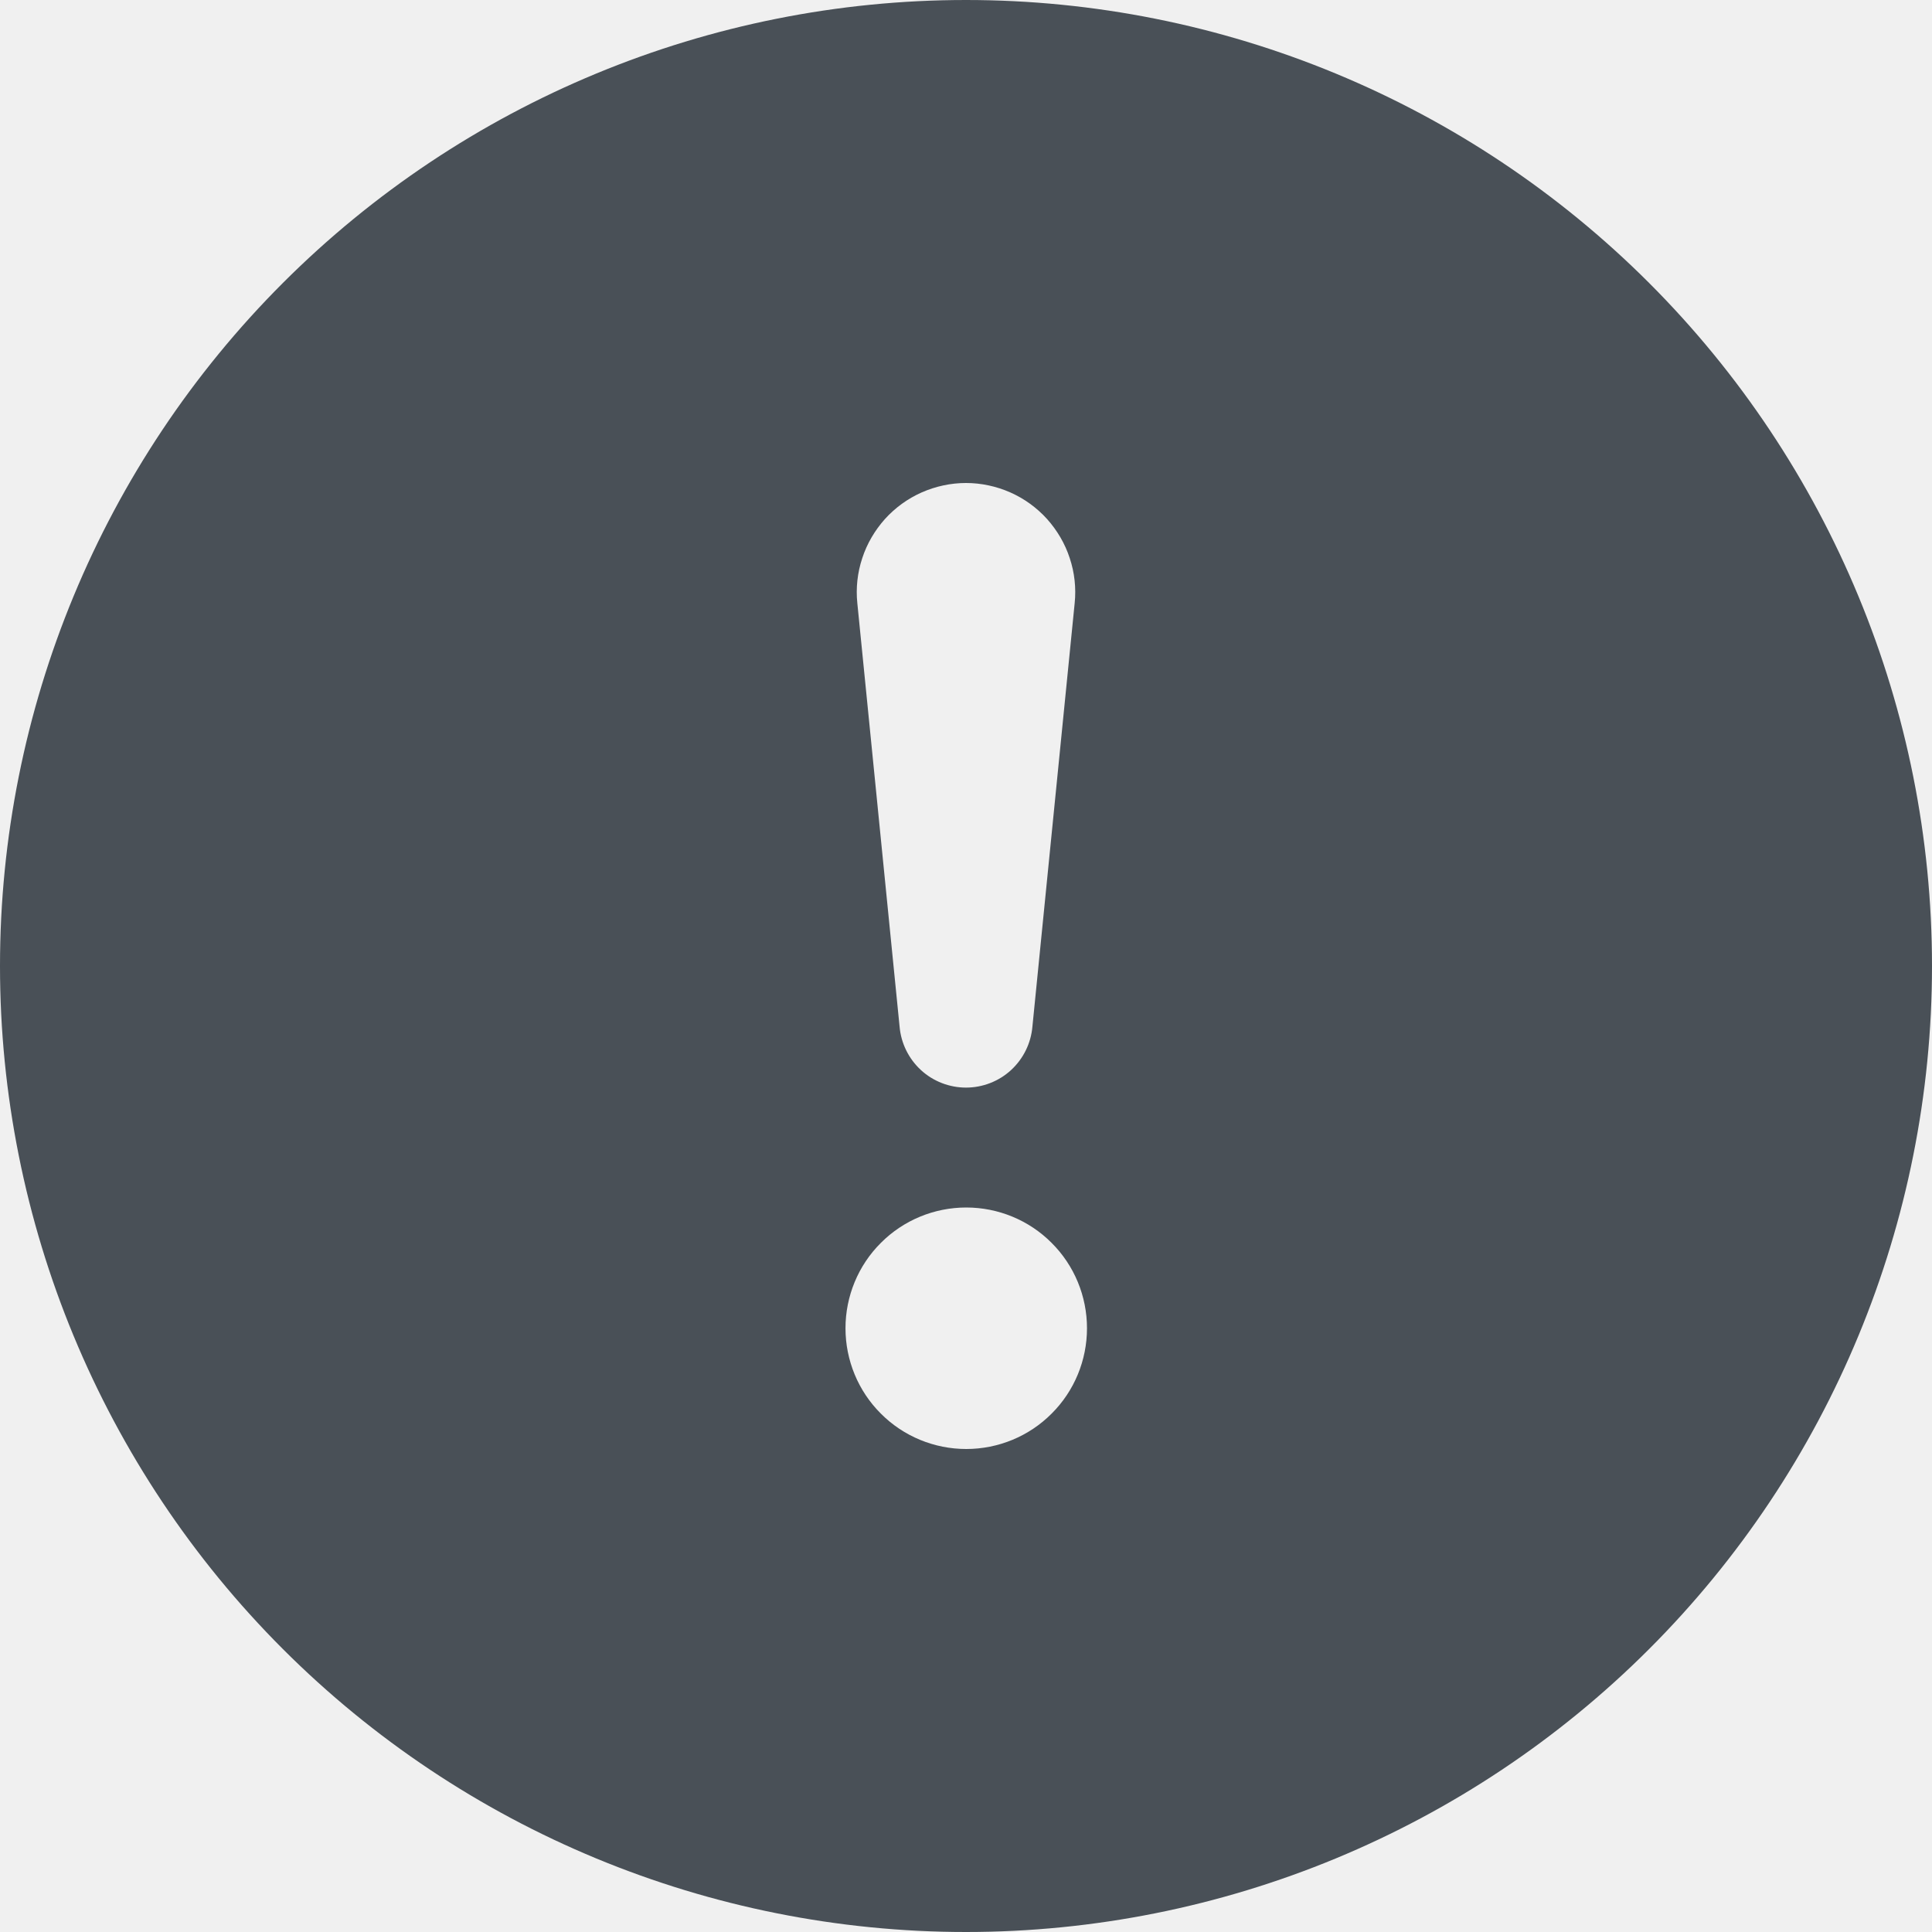
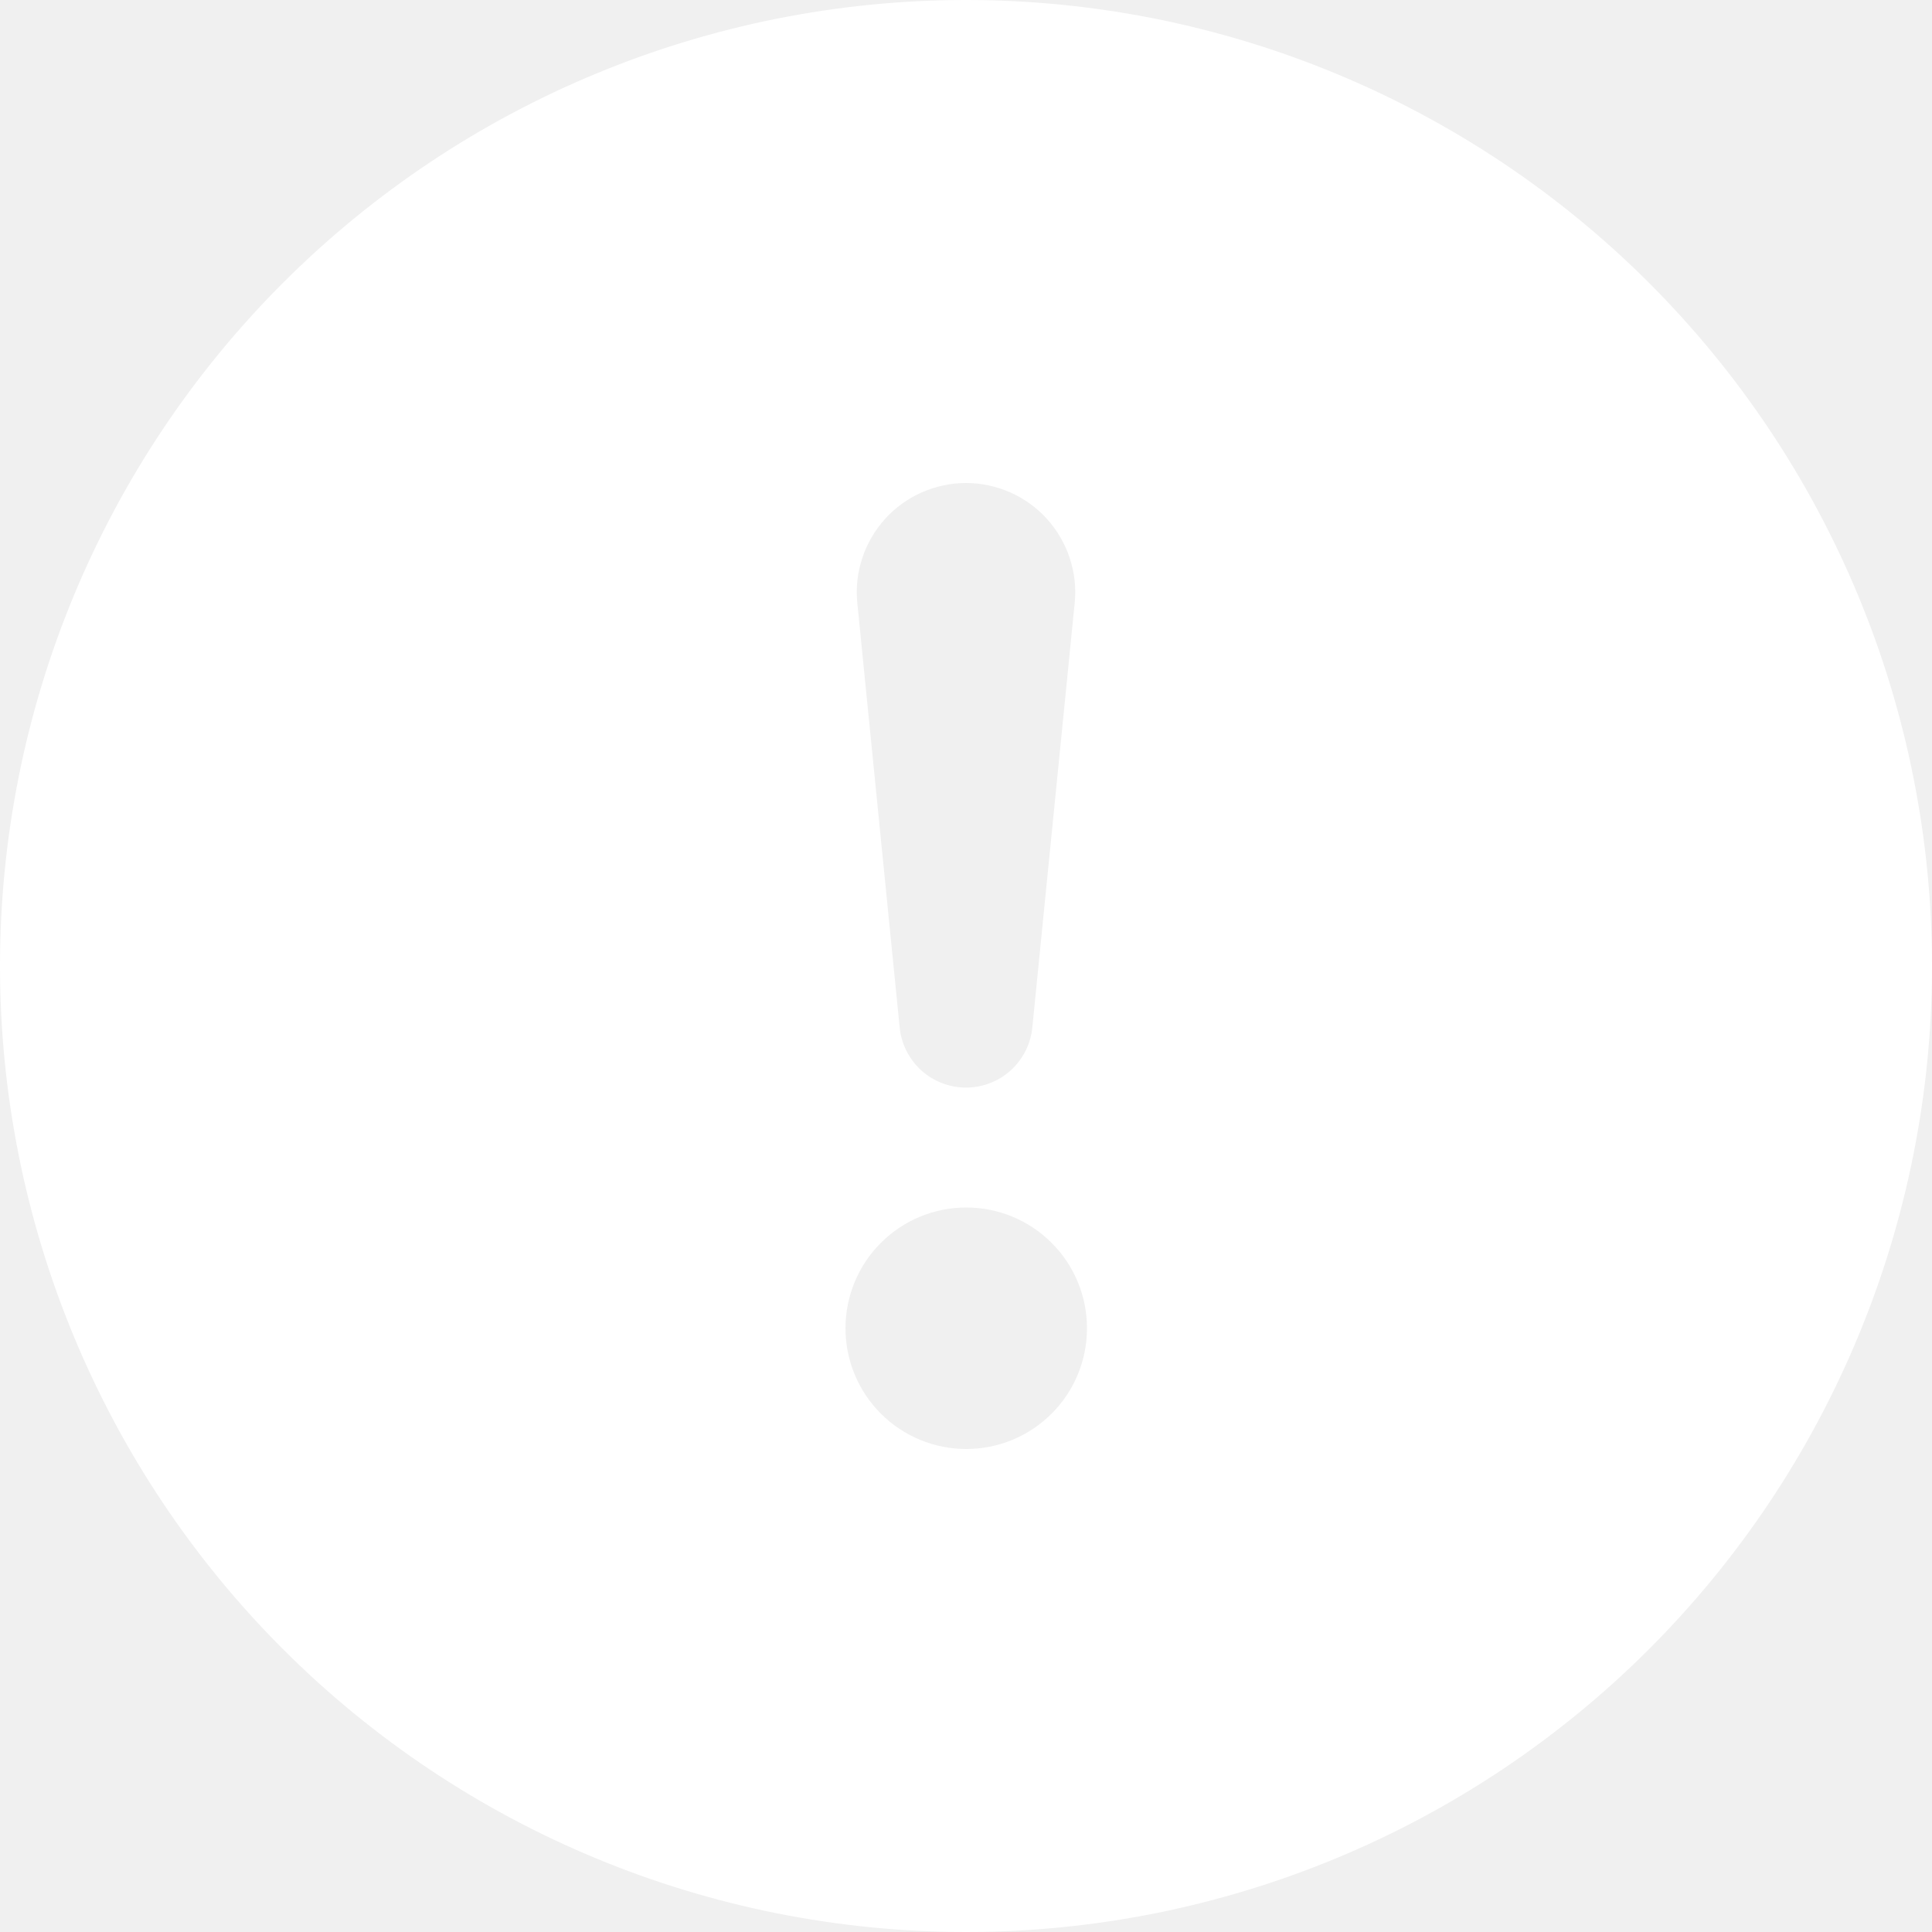
<svg xmlns="http://www.w3.org/2000/svg" width="16" height="16" viewBox="0 0 16 16" fill="none">
  <g clip-path="url(#clip0_2_231)">
-     <path d="M16 8C16 10.122 15.157 12.157 13.657 13.657C12.157 15.157 10.122 16 8 16C5.878 16 3.843 15.157 2.343 13.657C0.843 12.157 0 10.122 0 8C0 5.878 0.843 3.843 2.343 2.343C3.843 0.843 5.878 0 8 0C10.122 0 12.157 0.843 13.657 2.343C15.157 3.843 16 5.878 16 8ZM8 4C7.874 4 7.749 4.027 7.633 4.078C7.518 4.129 7.414 4.204 7.329 4.298C7.245 4.392 7.18 4.502 7.141 4.622C7.101 4.742 7.087 4.869 7.1 4.995L7.45 8.502C7.462 8.64 7.525 8.768 7.627 8.862C7.728 8.955 7.862 9.007 8 9.007C8.138 9.007 8.272 8.955 8.373 8.862C8.475 8.768 8.538 8.64 8.55 8.502L8.9 4.995C8.913 4.869 8.899 4.742 8.859 4.622C8.82 4.502 8.755 4.392 8.671 4.298C8.586 4.204 8.482 4.129 8.367 4.078C8.251 4.027 8.126 4 8 4ZM8.002 10C7.737 10 7.482 10.105 7.295 10.293C7.107 10.48 7.002 10.735 7.002 11C7.002 11.265 7.107 11.52 7.295 11.707C7.482 11.895 7.737 12 8.002 12C8.267 12 8.522 11.895 8.709 11.707C8.897 11.52 9.002 11.265 9.002 11C9.002 10.735 8.897 10.48 8.709 10.293C8.522 10.105 8.267 10 8.002 10Z" fill="#495057" />
+     <path d="M16 8C16 10.122 15.157 12.157 13.657 13.657C12.157 15.157 10.122 16 8 16C5.878 16 3.843 15.157 2.343 13.657C0.843 12.157 0 10.122 0 8C0 5.878 0.843 3.843 2.343 2.343C3.843 0.843 5.878 0 8 0C10.122 0 12.157 0.843 13.657 2.343C15.157 3.843 16 5.878 16 8ZM8 4C7.874 4 7.749 4.027 7.633 4.078C7.518 4.129 7.414 4.204 7.329 4.298C7.245 4.392 7.18 4.502 7.141 4.622C7.101 4.742 7.087 4.869 7.1 4.995L7.45 8.502C7.462 8.64 7.525 8.768 7.627 8.862C7.728 8.955 7.862 9.007 8 9.007C8.138 9.007 8.272 8.955 8.373 8.862C8.475 8.768 8.538 8.64 8.55 8.502L8.9 4.995C8.913 4.869 8.899 4.742 8.859 4.622C8.82 4.502 8.755 4.392 8.671 4.298C8.586 4.204 8.482 4.129 8.367 4.078C8.251 4.027 8.126 4 8 4ZM8.002 10C7.737 10 7.482 10.105 7.295 10.293C7.107 10.48 7.002 10.735 7.002 11C7.002 11.265 7.107 11.52 7.295 11.707C7.482 11.895 7.737 12 8.002 12C8.267 12 8.522 11.895 8.709 11.707C8.897 11.52 9.002 11.265 9.002 11C9.002 10.735 8.897 10.48 8.709 10.293C8.522 10.105 8.267 10 8.002 10Z" fill="#ffffff" />
  </g>
  <defs>
    <clipPath id="clip0_2_231">
      <rect width="16" height="16" fill="white" />
    </clipPath>
  </defs>
</svg>
